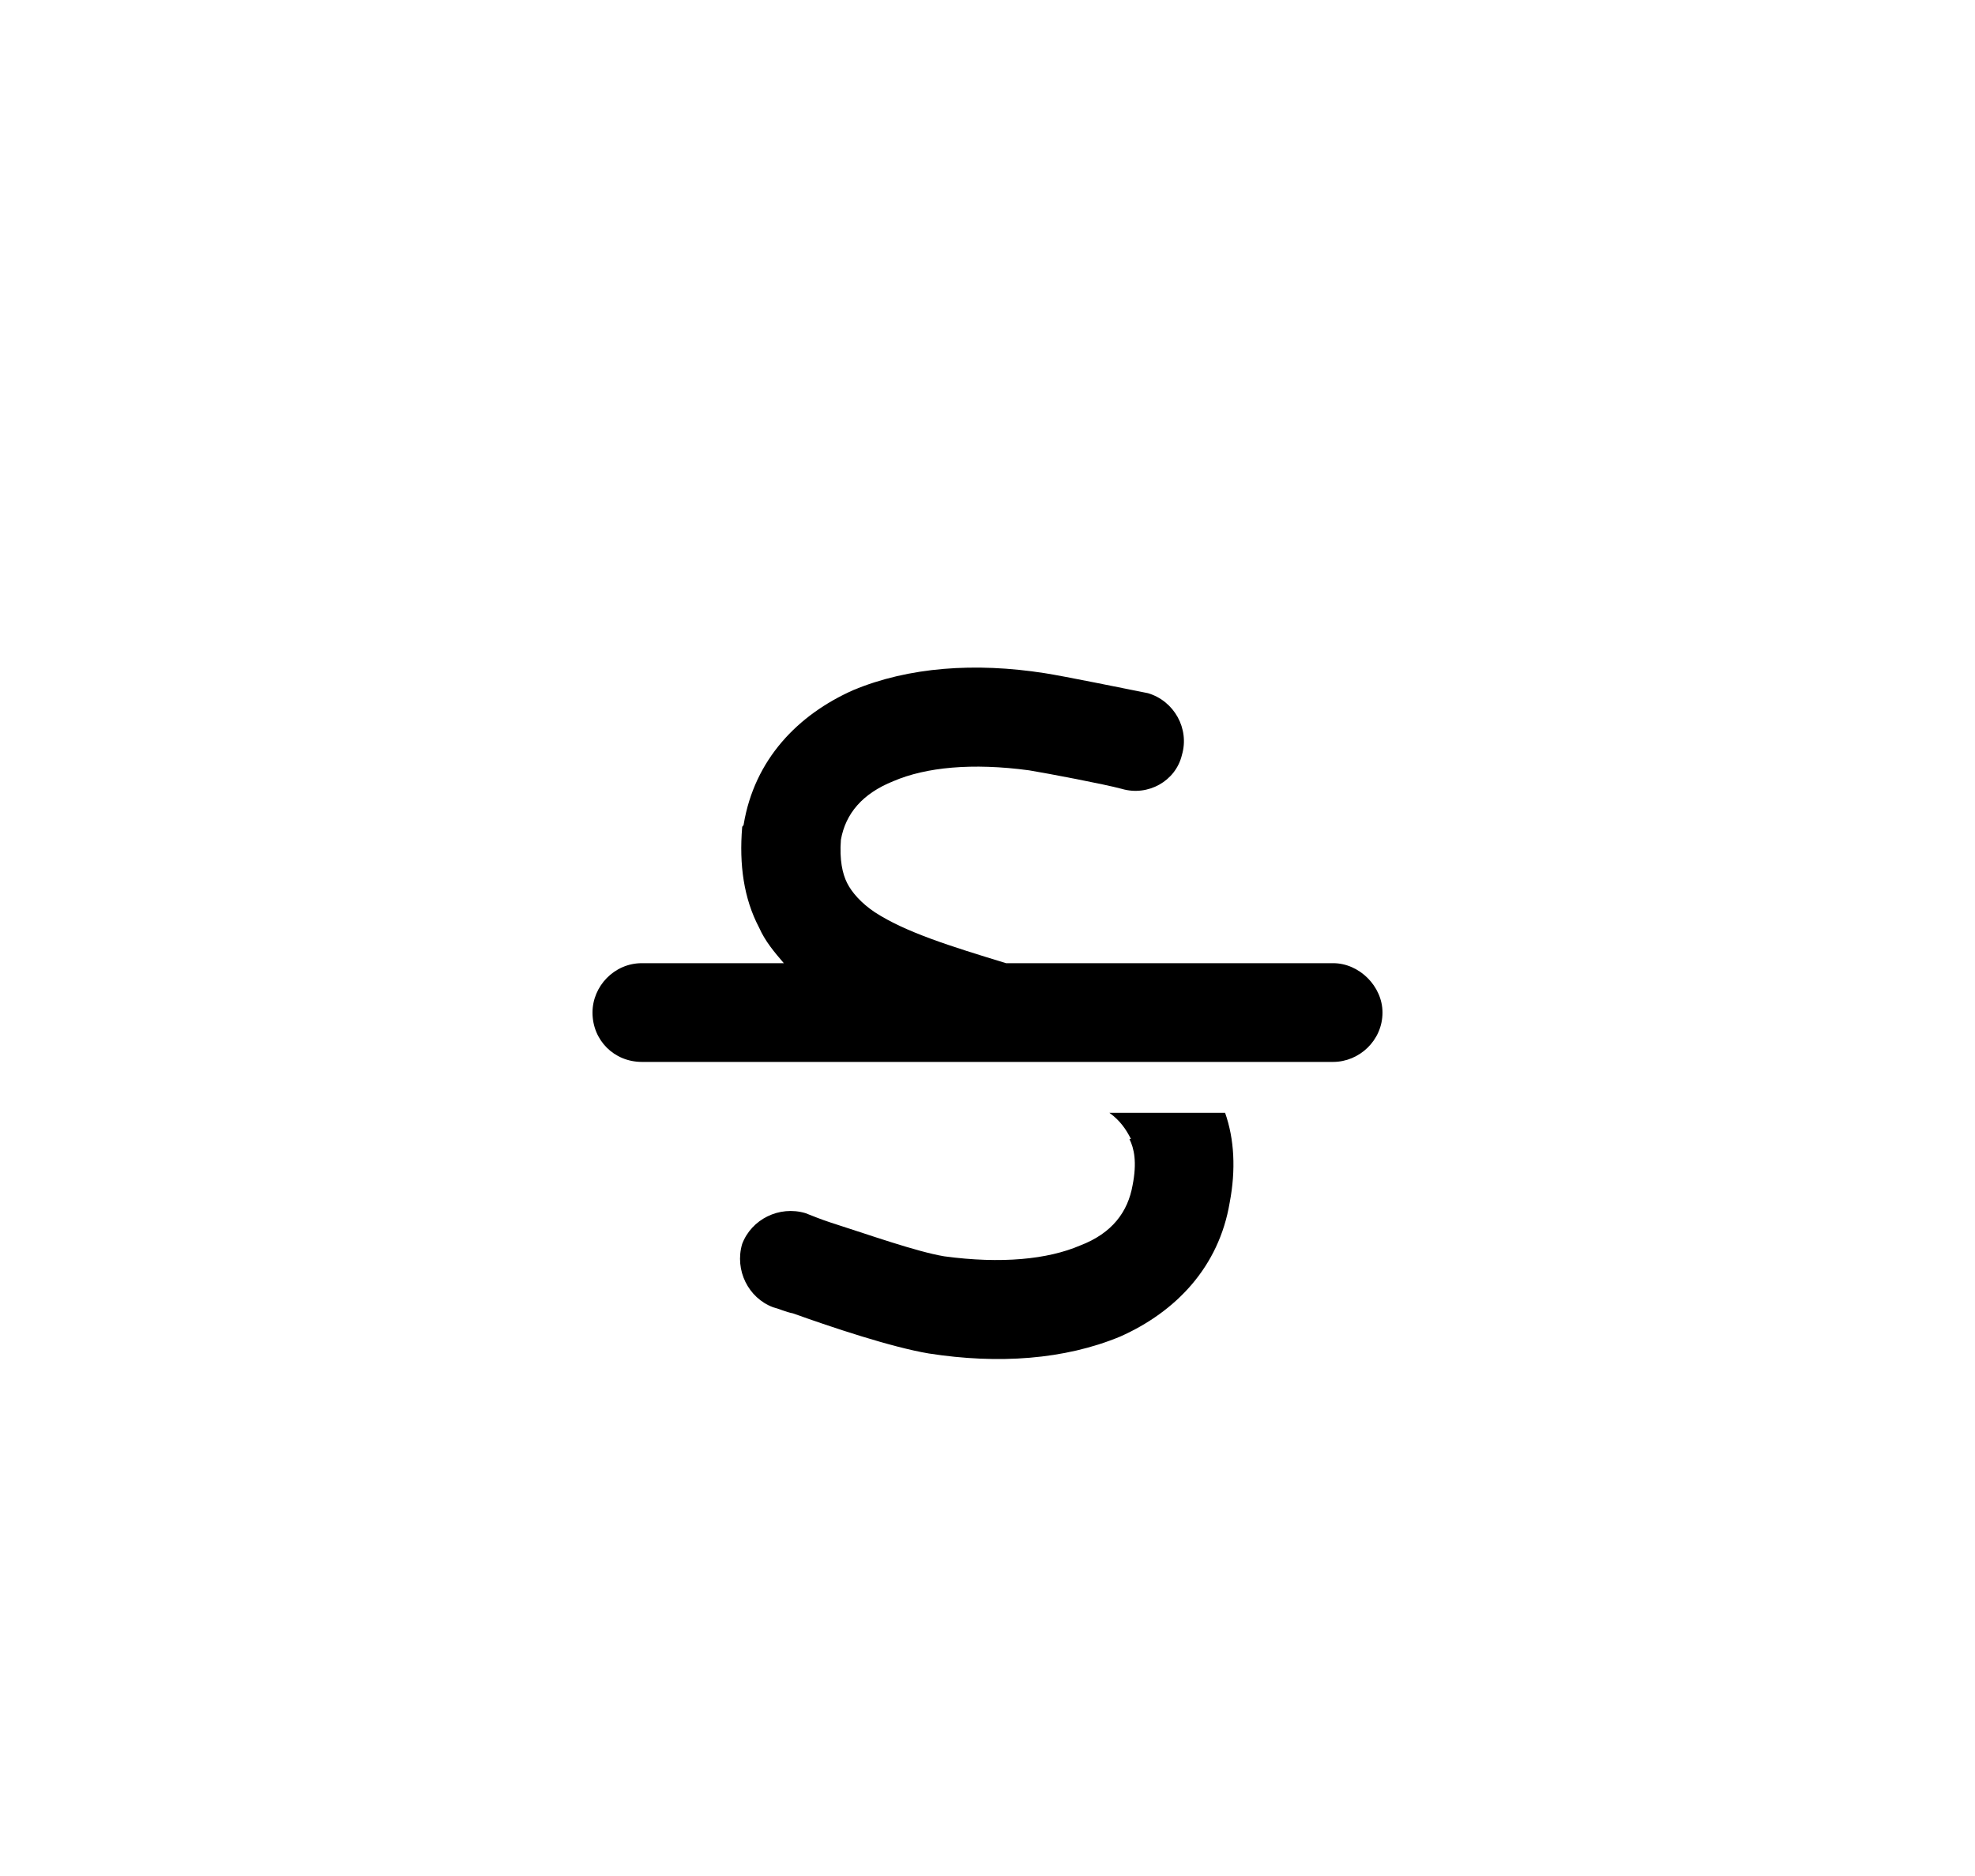
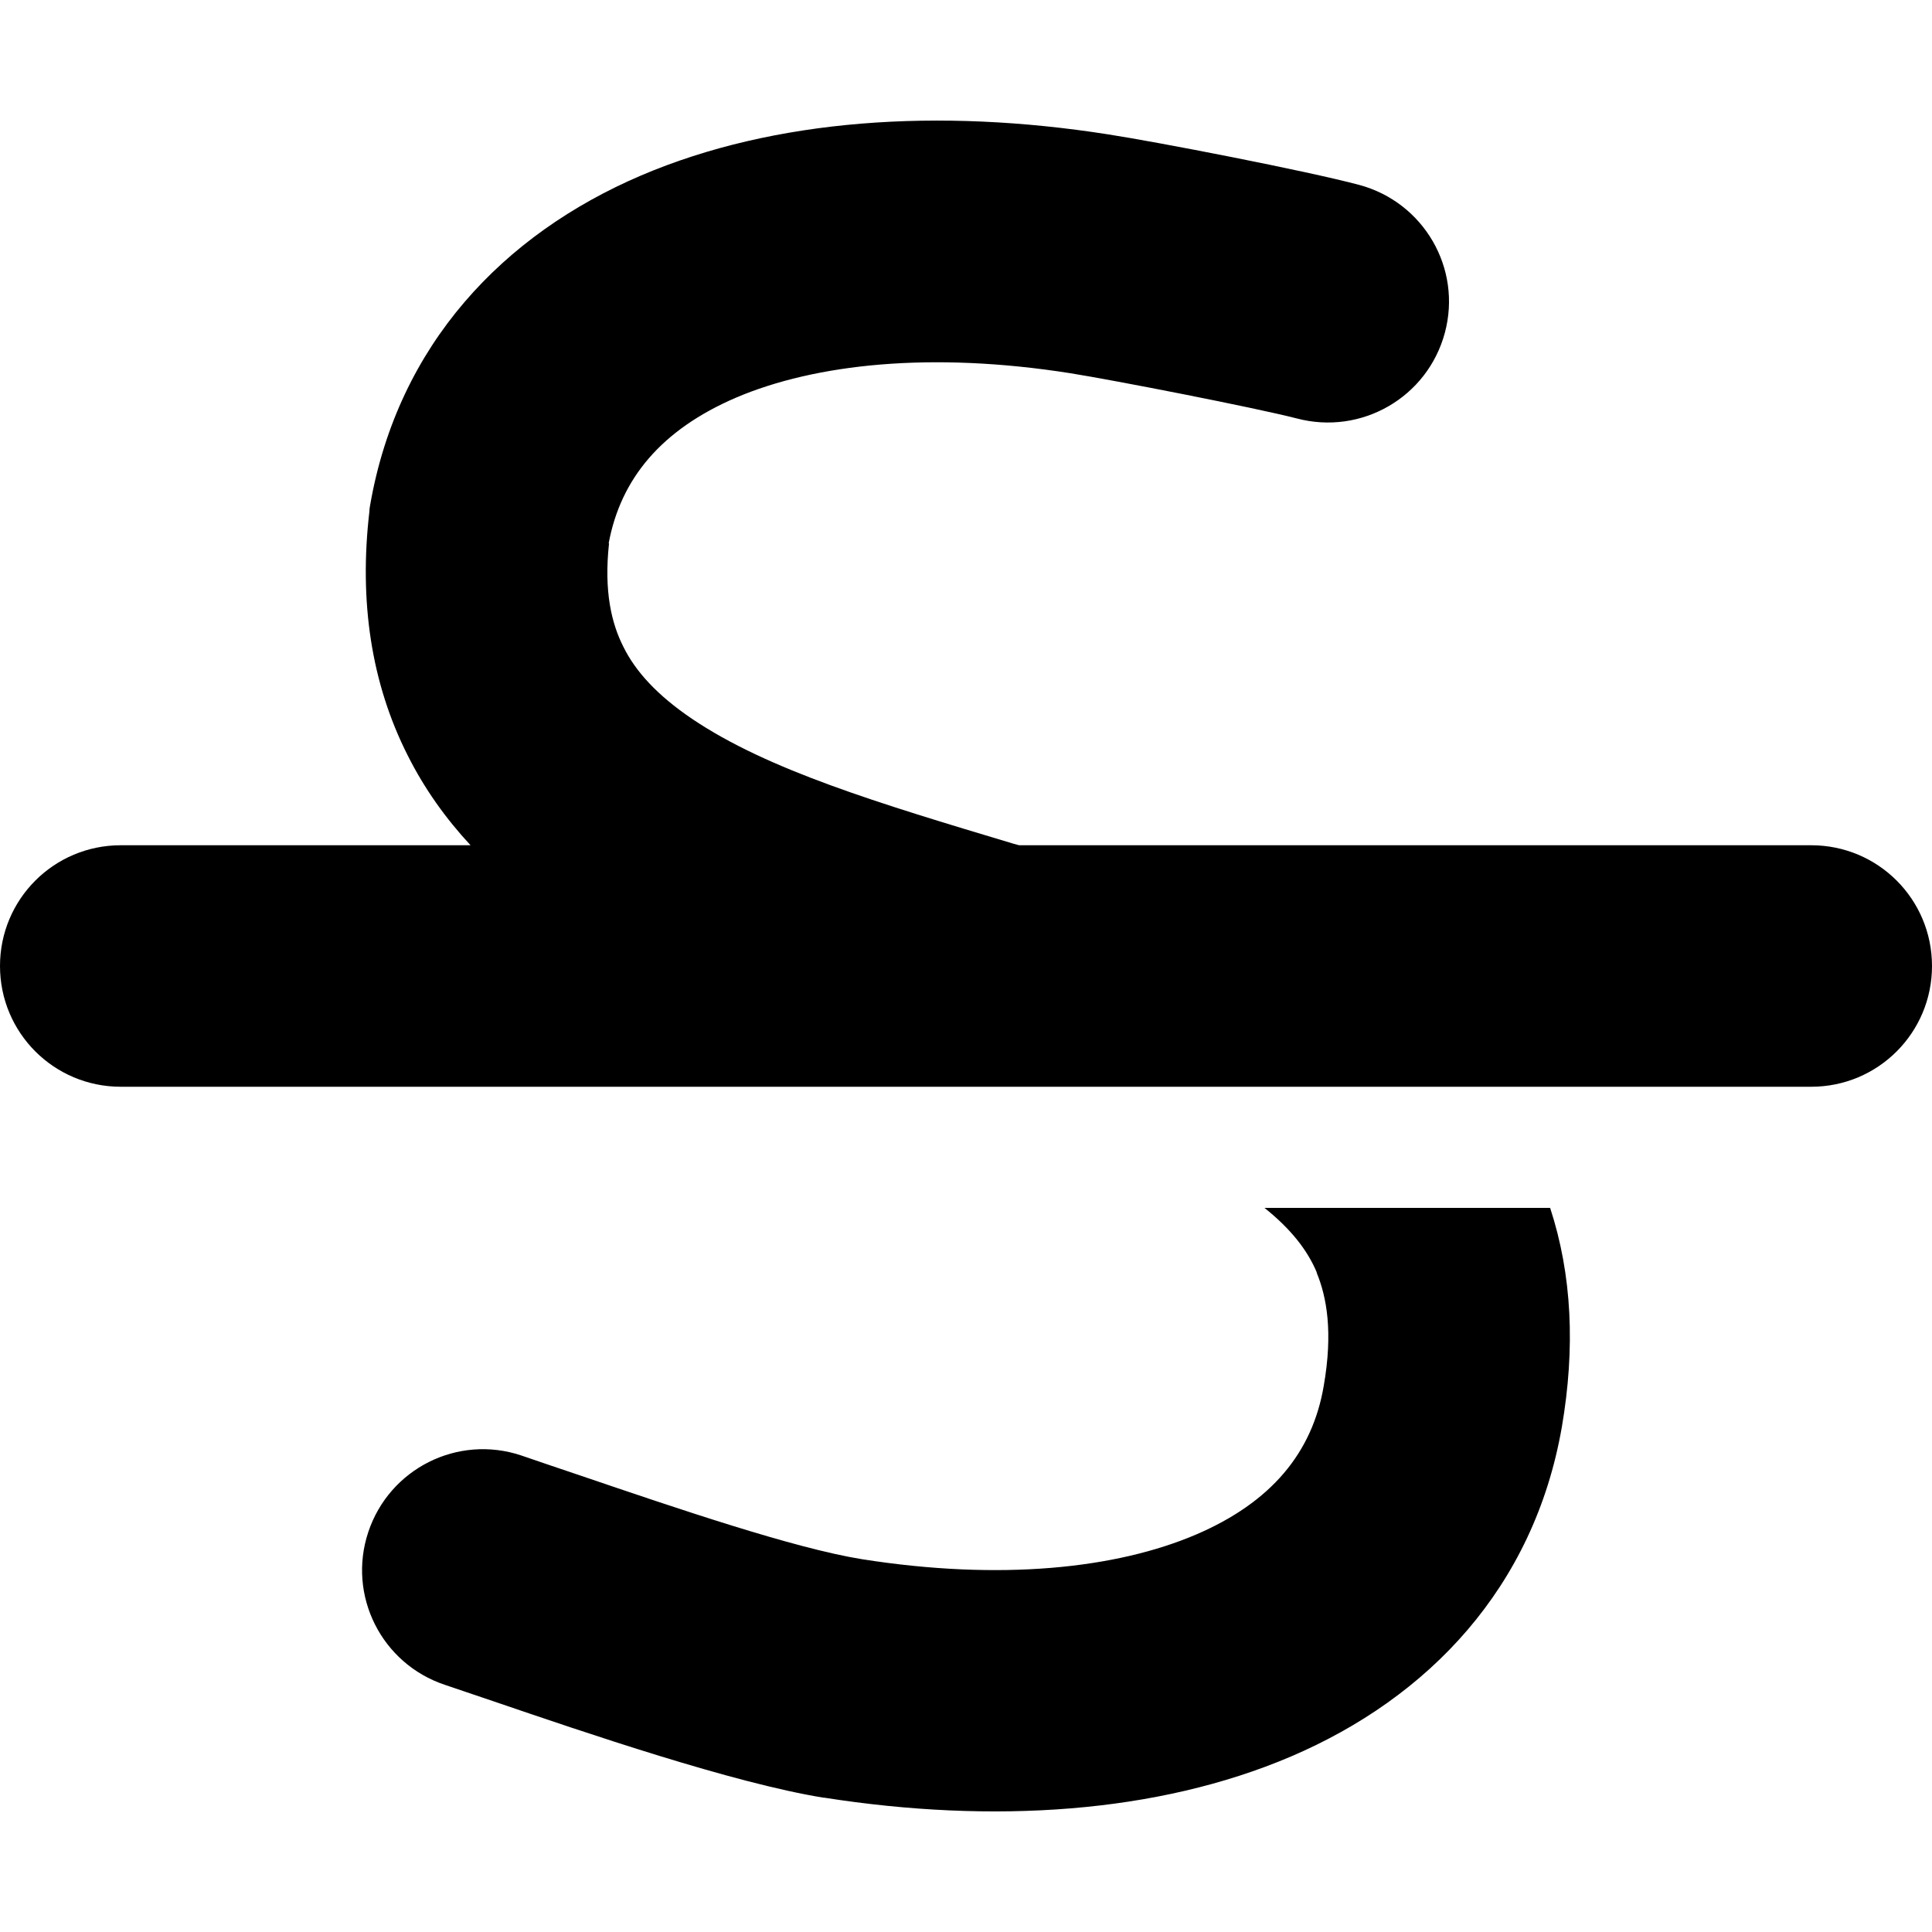
- <svg xmlns="http://www.w3.org/2000/svg" viewBox="0 0 40 38" fill="none">
-   <path d="M17.031 17.01C17 17.416 17.062 17.698 17.156 17.885C17.25 18.073 17.438 18.291 17.719 18.479C18.344 18.885 19.25 19.166 20.375 19.51H20.406H20.438H27C27.531 19.51 28 19.979 28 20.51C28 21.073 27.531 21.51 27 21.51H13C12.438 21.51 12 21.073 12 20.51C12 19.979 12.438 19.51 13 19.51H15.875C15.688 19.291 15.5 19.073 15.375 18.791C15.062 18.198 14.969 17.51 15.031 16.76C15.031 16.729 15.062 16.729 15.062 16.698C15.281 15.385 16.156 14.479 17.281 13.979C18.406 13.51 19.75 13.416 21.156 13.635C21.562 13.698 22.781 13.948 23.25 14.041C23.781 14.198 24.094 14.76 23.938 15.291C23.812 15.823 23.25 16.135 22.719 15.979C22.375 15.885 21.219 15.666 20.844 15.604C19.688 15.448 18.75 15.541 18.094 15.823C17.469 16.073 17.125 16.479 17.031 17.01ZM22.875 23.073H22.906C22.812 22.885 22.688 22.698 22.469 22.541H24.812C25 23.073 25.031 23.698 24.906 24.354C24.688 25.666 23.812 26.573 22.688 27.073C21.562 27.541 20.219 27.635 18.812 27.416C18.062 27.291 16.844 26.885 16.062 26.604C15.906 26.573 15.781 26.51 15.656 26.479C15.156 26.291 14.875 25.729 15.031 25.198C15.219 24.698 15.781 24.416 16.312 24.573C16.469 24.635 16.625 24.698 16.812 24.76C17.594 25.01 18.562 25.354 19.125 25.448C20.281 25.604 21.219 25.51 21.875 25.229C22.531 24.979 22.844 24.541 22.938 24.01C23.031 23.541 22.969 23.26 22.875 23.073Z" fill="black" />
+ <svg xmlns="http://www.w3.org/2000/svg" viewBox="0 0 512 512">
+   <path d="M161.3 144c3.2-17.2 14-30.1 33.7-38.6c21.1-9 51.8-12.3 88.6-6.5c11.9 1.9 48.8 9.1 60.1 12c17.1 4.5 34.6-5.6 39.2-22.7s-5.6-34.6-22.7-39.2c-14.3-3.8-53.6-11.4-66.6-13.4c-44.7-7-88.3-4.2-123.7 10.9c-36.5 15.6-64.4 44.8-71.8 87.3c-.1 .6-.2 1.1-.2 1.7c-2.8 23.9 .5 45.6 10.1 64.6c4.5 9 10.2 16.9 16.7 23.9H32c-17.7 0-32 14.3-32 32s14.3 32 32 32H480c17.7 0 32-14.3 32-32s-14.3-32-32-32H270.1c-.1 0-.3-.1-.4-.1l-1.1-.3c-36-10.8-65.2-19.6-85.2-33.1c-9.3-6.3-15-12.6-18.2-19.1c-3.1-6.1-5.2-14.6-3.8-27.4zM348.9 337.2c2.7 6.5 4.4 15.8 1.9 30.1c-3 17.6-13.8 30.8-33.9 39.4c-21.1 9-51.7 12.3-88.5 6.5c-18-2.9-49.1-13.5-74.4-22.1c-5.6-1.9-11-3.7-15.9-5.4c-16.8-5.6-34.9 3.5-40.5 20.3s3.5 34.9 20.3 40.5c3.6 1.2 7.9 2.7 12.7 4.3l0 0 0 0c24.9 8.5 63.6 21.7 87.6 25.6l0 0 .2 0c44.7 7 88.3 4.2 123.7-10.9c36.5-15.6 64.4-44.8 71.8-87.3c3.6-21 2.7-40.4-3.1-58.1H335.1c7 5.6 11.4 11.2 13.9 17.2z" />
</svg>
